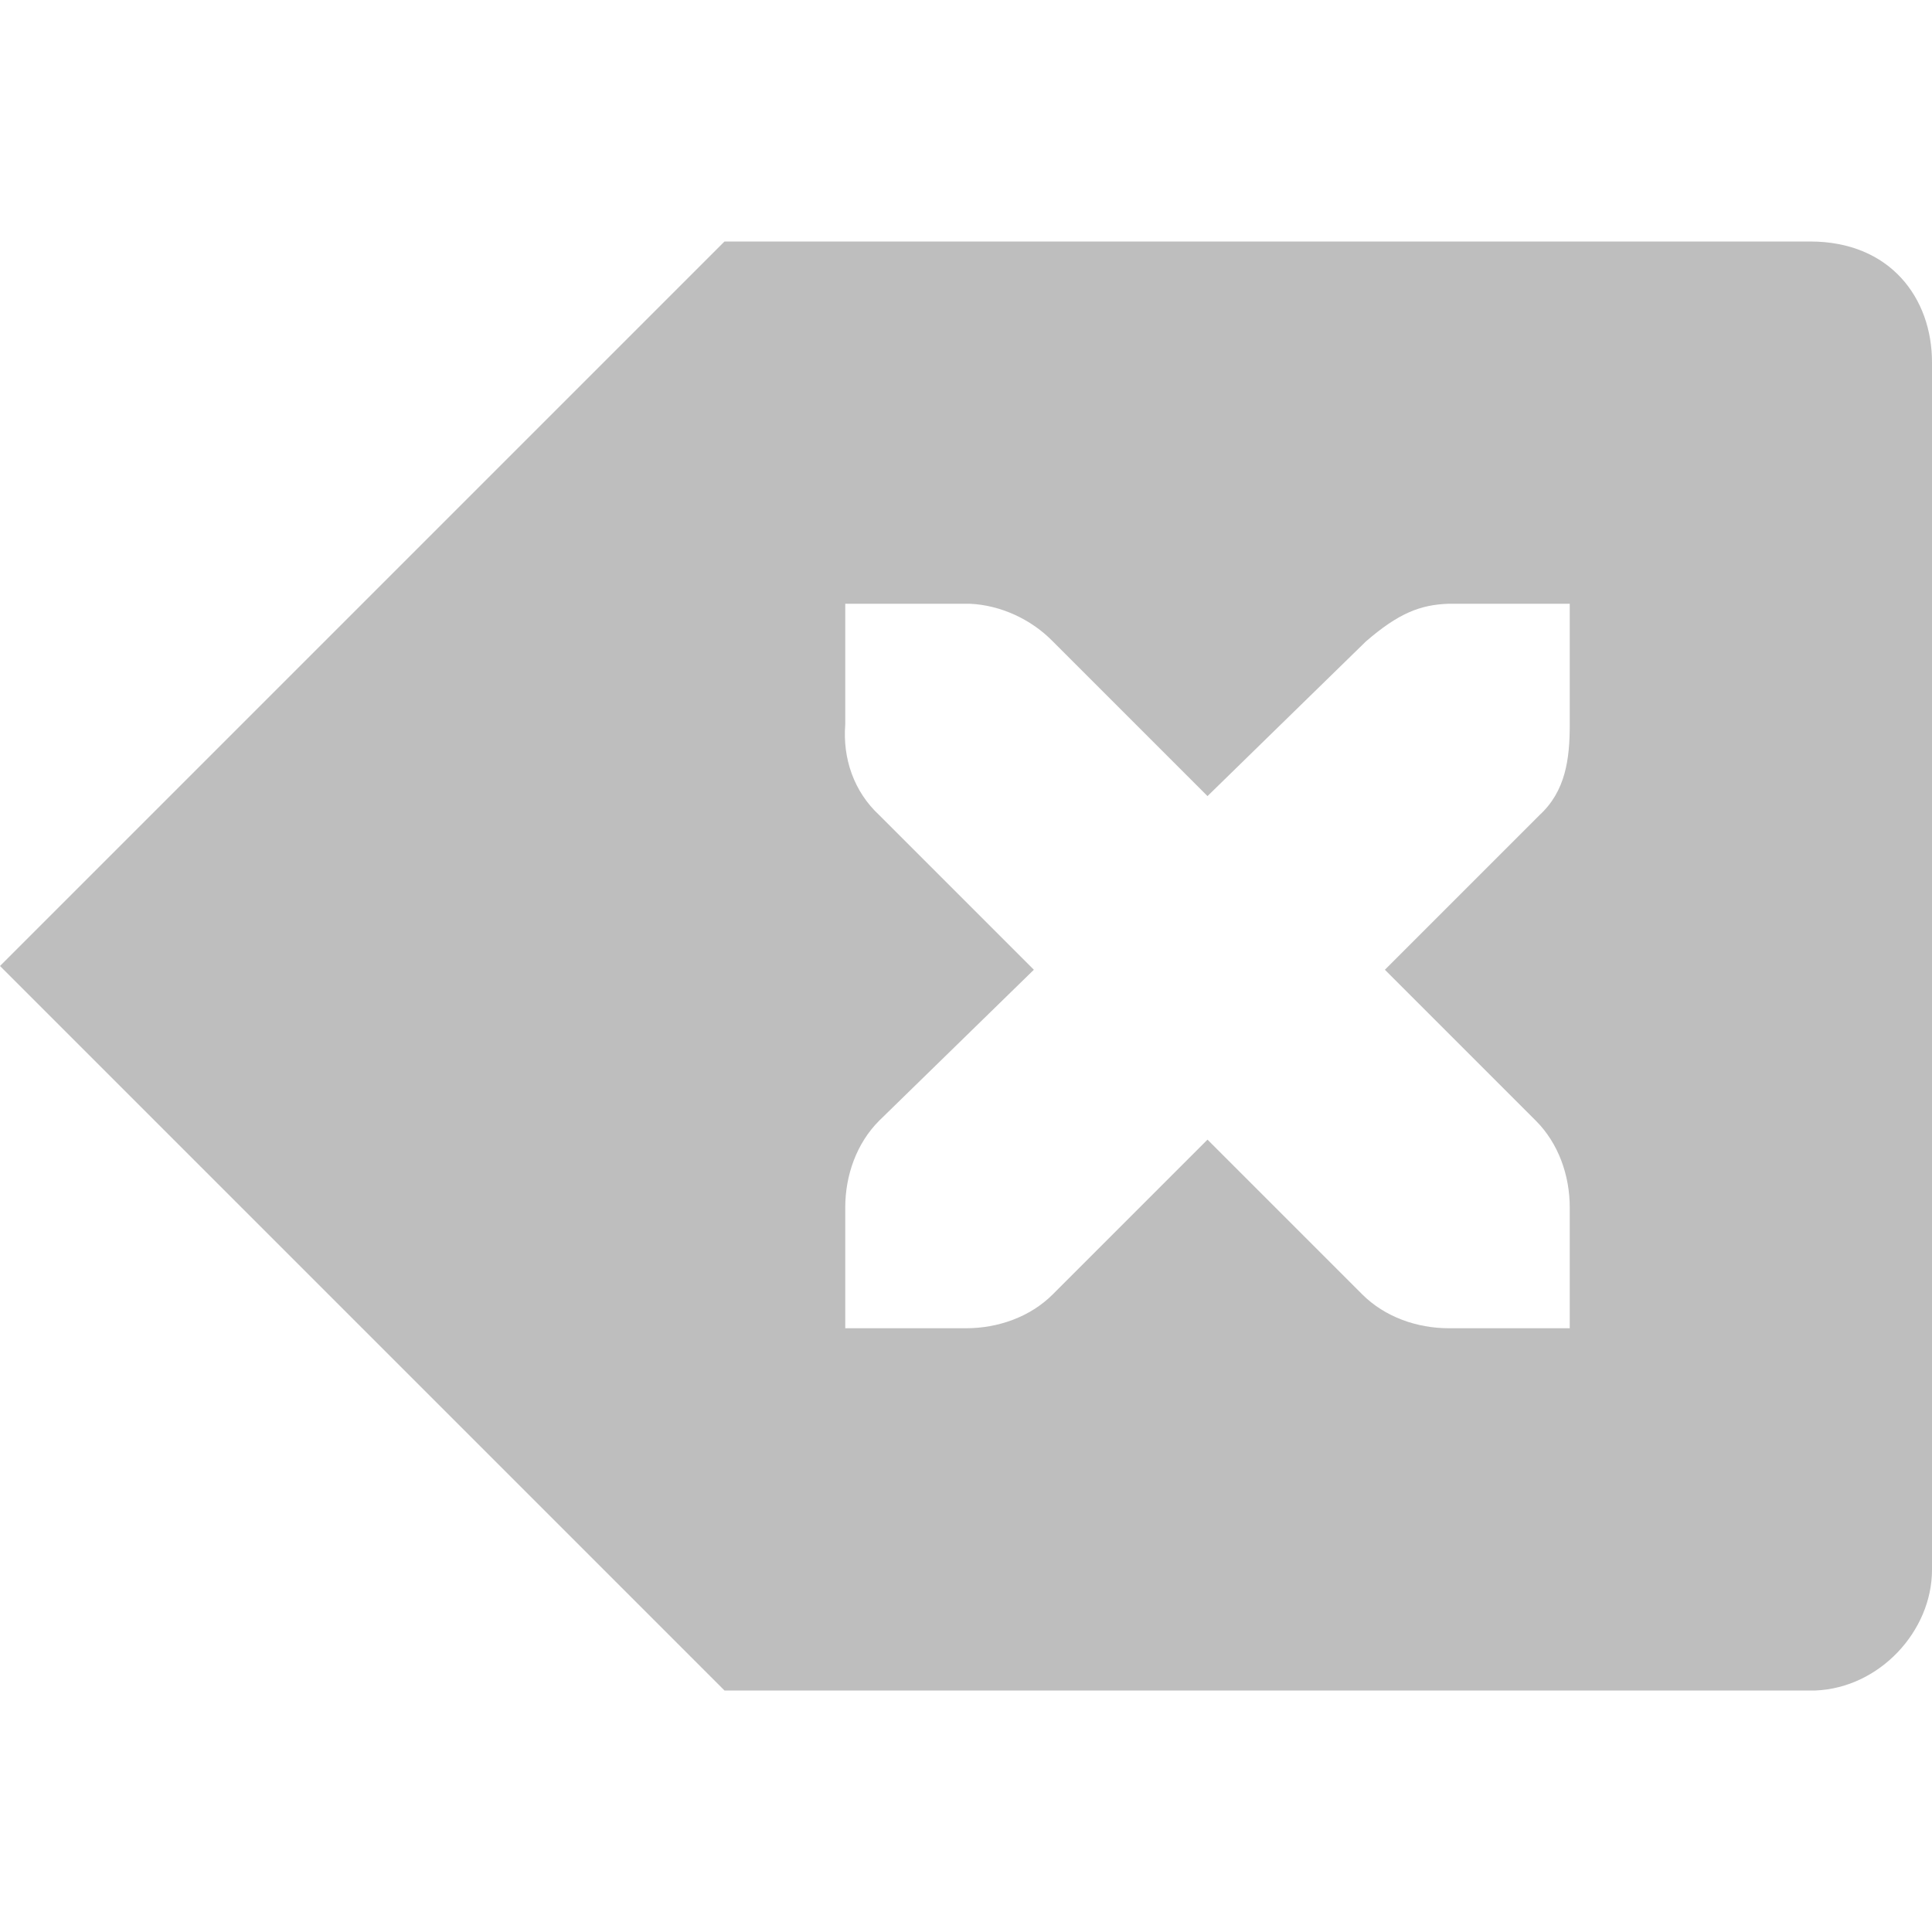
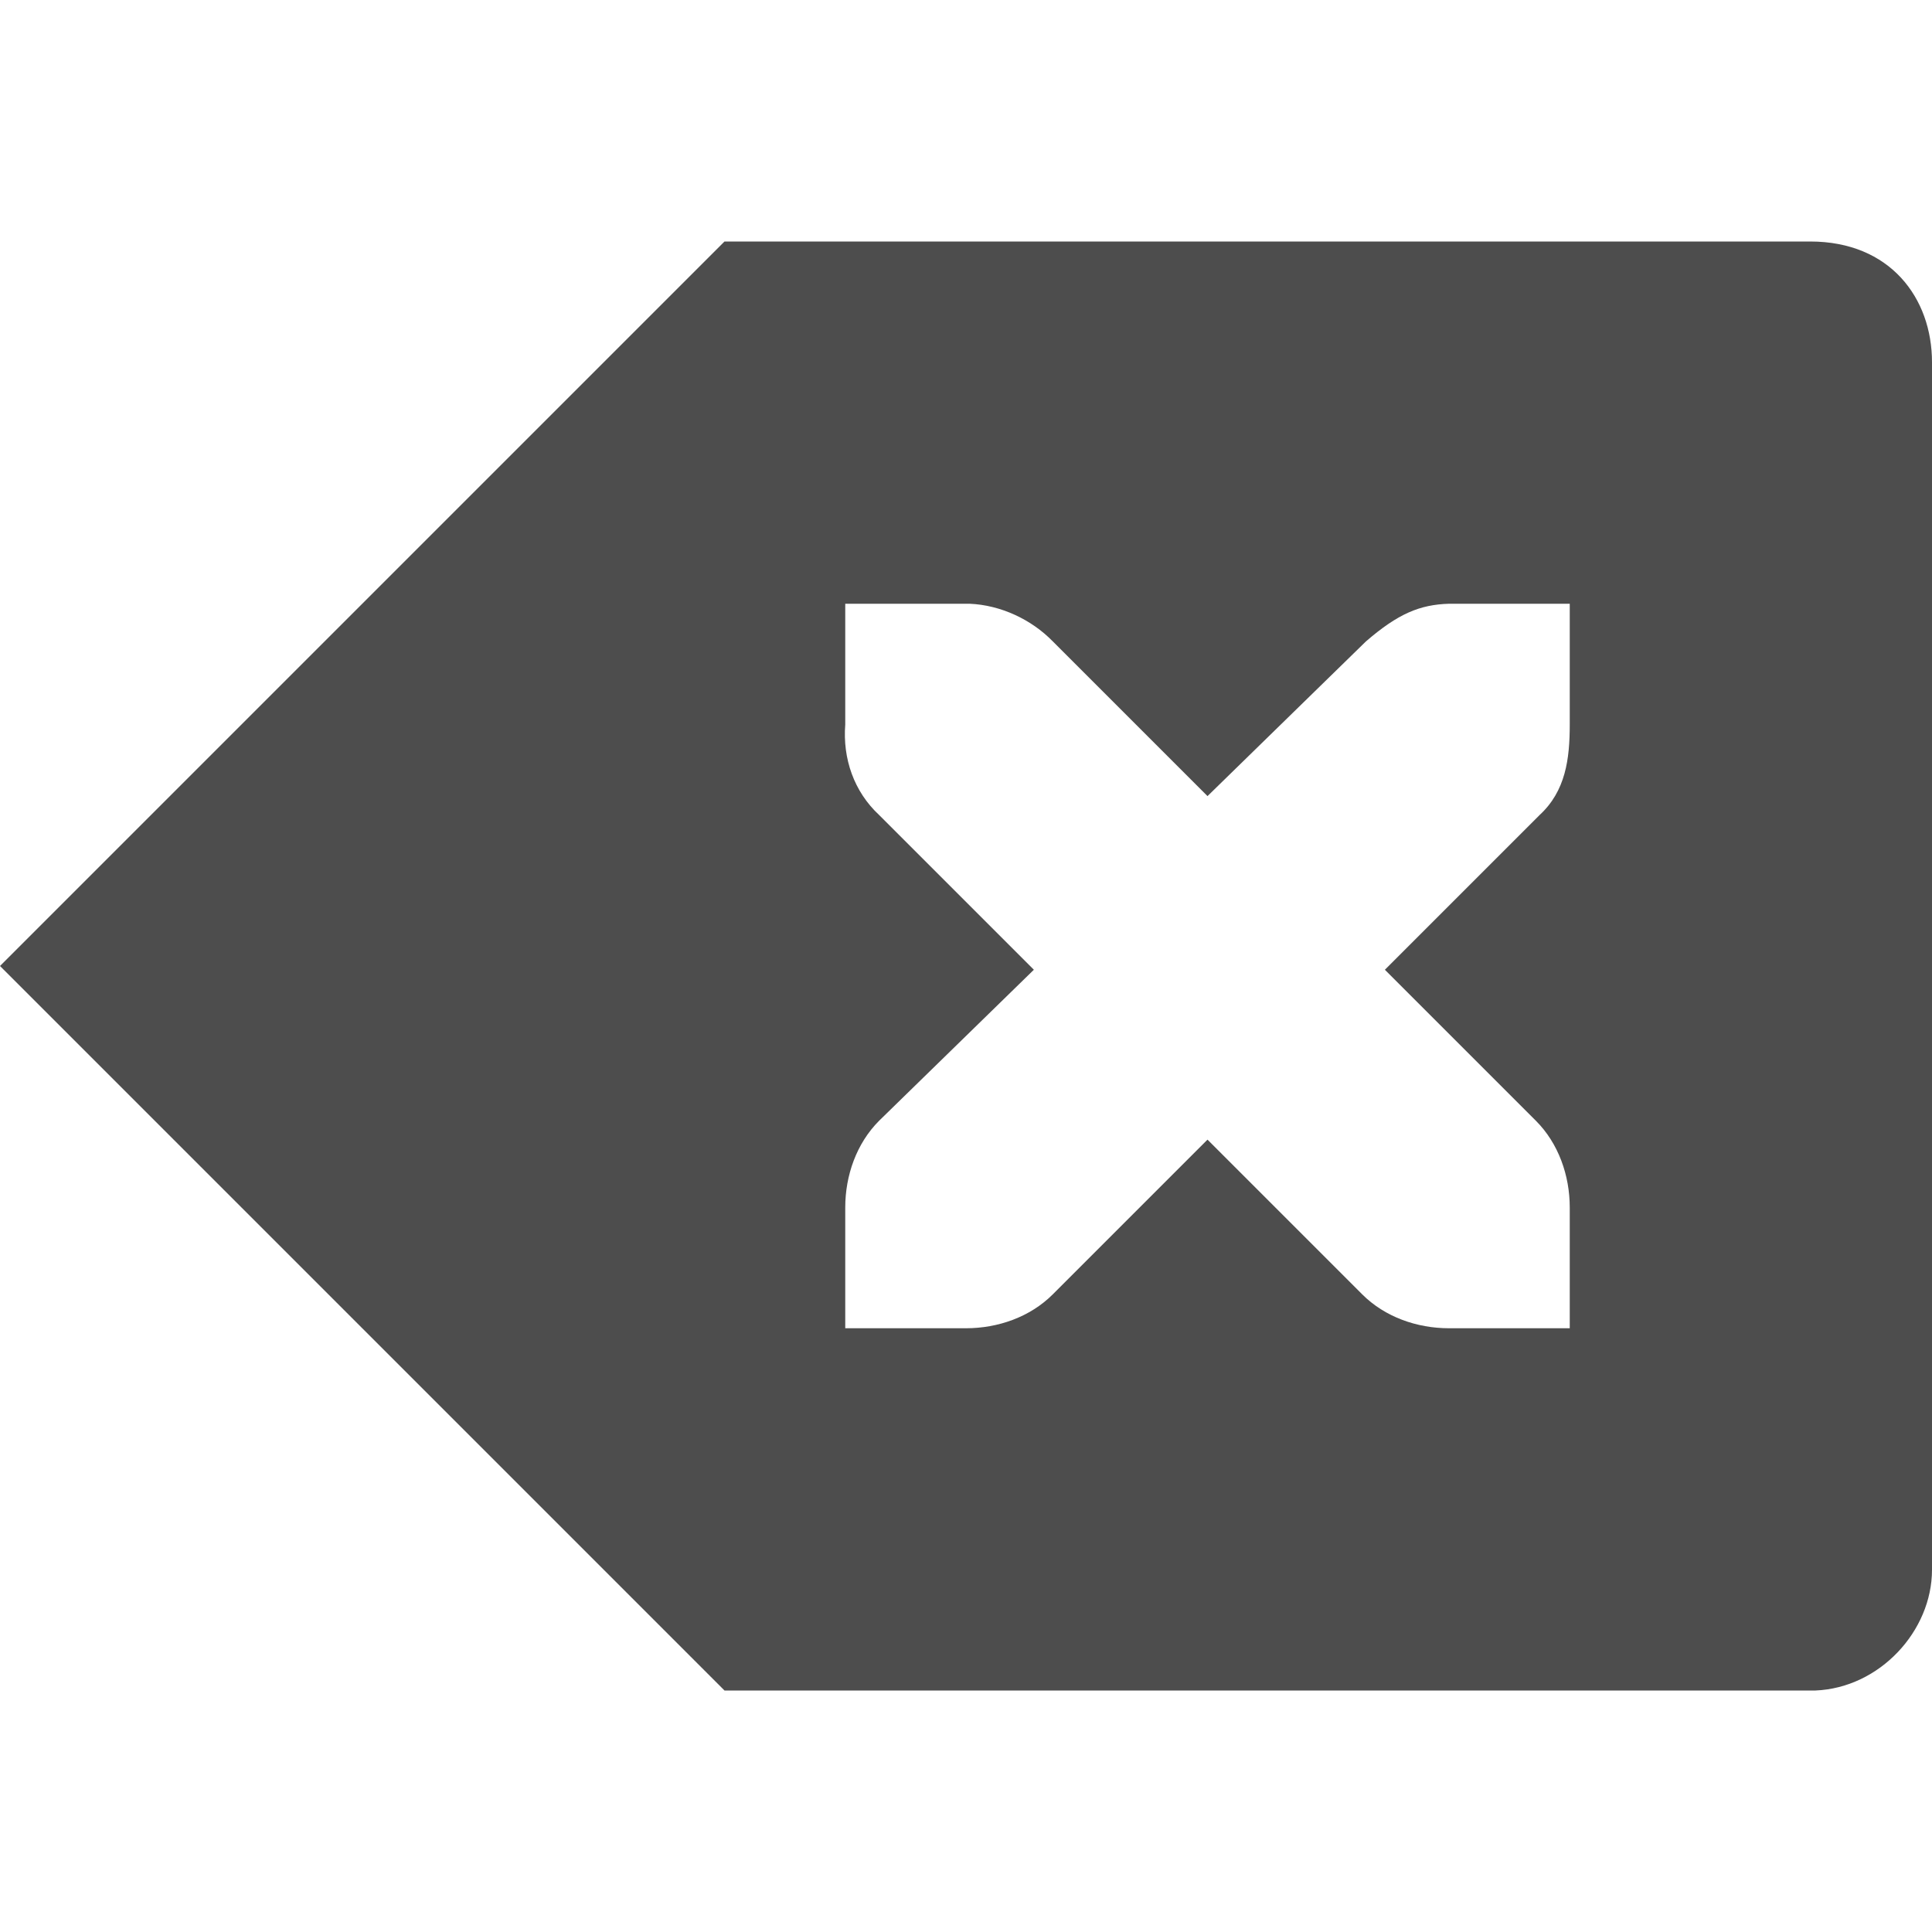
<svg xmlns="http://www.w3.org/2000/svg" id="svg7384" version="1.1" height="16" width="16">
  <defs id="defs7386" />
  <g transform="translate(-120,-538)" id="layer9" style="display:inline" />
  <g transform="translate(-120,-538)" id="layer10" />
  <g transform="translate(-120,-538)" id="layer11" />
  <g transform="translate(-120,-538)" id="layer12">
-     <g transform="translate(79,-222)" id="g27035" style="display:inline">
-       <path transform="translate(-79,222)" d="m 126,540 -6,6 6,6 9.035,0 C 135.566,551.978 136,551.508 136,551 l 0,-10 c 0,-0.531 -0.346,-1 -1.009,-1 L 126,540 z m 1,3 1,0 c 0.01,-1.2e-4 0.021,-4.6e-4 0.031,0 0.255,0.011 0.51,0.129 0.688,0.312 l 1.281,1.281 1.312,-1.281 C 131.578,543.082 131.759,543.007 132,543 l 1,0 0,1 c 0,0.286 -0.034,0.551 -0.25,0.75 l -1.281,1.281 1.25,1.25 C 132.907,547.469 133,547.735 133,548 l 0,1 -1,0 c -0.265,-10e-6 -0.531,-0.093 -0.719,-0.281 L 130,547.438 l -1.281,1.281 C 128.531,548.907 128.265,549 128,549 l -1,0 0,-1 c 0,-0.265 0.093,-0.531 0.281,-0.719 l 1.281,-1.25 -1.281,-1.281 C 127.071,544.555 126.978,544.281 127,544 l 0,-1 z" id="path27041" style="color:#000000;fill:#bebebe;fill-opacity:1;fill-rule:nonzero;stroke:none;stroke-width:1;marker:none;visibility:visible;display:inline;overflow:visible;enable-background:accumulate" />
+     <g transform="translate(79,-222)" id="g27035" style="display:inline;fill:#4d4d4d;fill-opacity:1">
+       <path transform="translate(-79,222)" d="m 126,540 -6,6 6,6 9.035,0 C 135.566,551.978 136,551.508 136,551 l 0,-10 c 0,-0.531 -0.346,-1 -1.009,-1 L 126,540 z m 1,3 1,0 c 0.01,-1.2e-4 0.021,-4.6e-4 0.031,0 0.255,0.011 0.51,0.129 0.688,0.312 l 1.281,1.281 1.312,-1.281 C 131.578,543.082 131.759,543.007 132,543 l 1,0 0,1 c 0,0.286 -0.034,0.551 -0.25,0.75 l -1.281,1.281 1.25,1.25 C 132.907,547.469 133,547.735 133,548 l 0,1 -1,0 c -0.265,-10e-6 -0.531,-0.093 -0.719,-0.281 L 130,547.438 l -1.281,1.281 C 128.531,548.907 128.265,549 128,549 l -1,0 0,-1 c 0,-0.265 0.093,-0.531 0.281,-0.719 l 1.281,-1.25 -1.281,-1.281 C 127.071,544.555 126.978,544.281 127,544 l 0,-1 z" id="path27041" style="color:#000000;fill:#4d4d4d;fill-opacity:1;fill-rule:nonzero;stroke:none;stroke-width:1;marker:none;visibility:visible;display:inline;overflow:visible;enable-background:accumulate" />
    </g>
  </g>
  <g transform="translate(-120,-538)" id="layer13" />
  <g transform="translate(-120,-538)" id="layer14" />
  <g transform="translate(-120,-538)" id="layer15" />
</svg>
